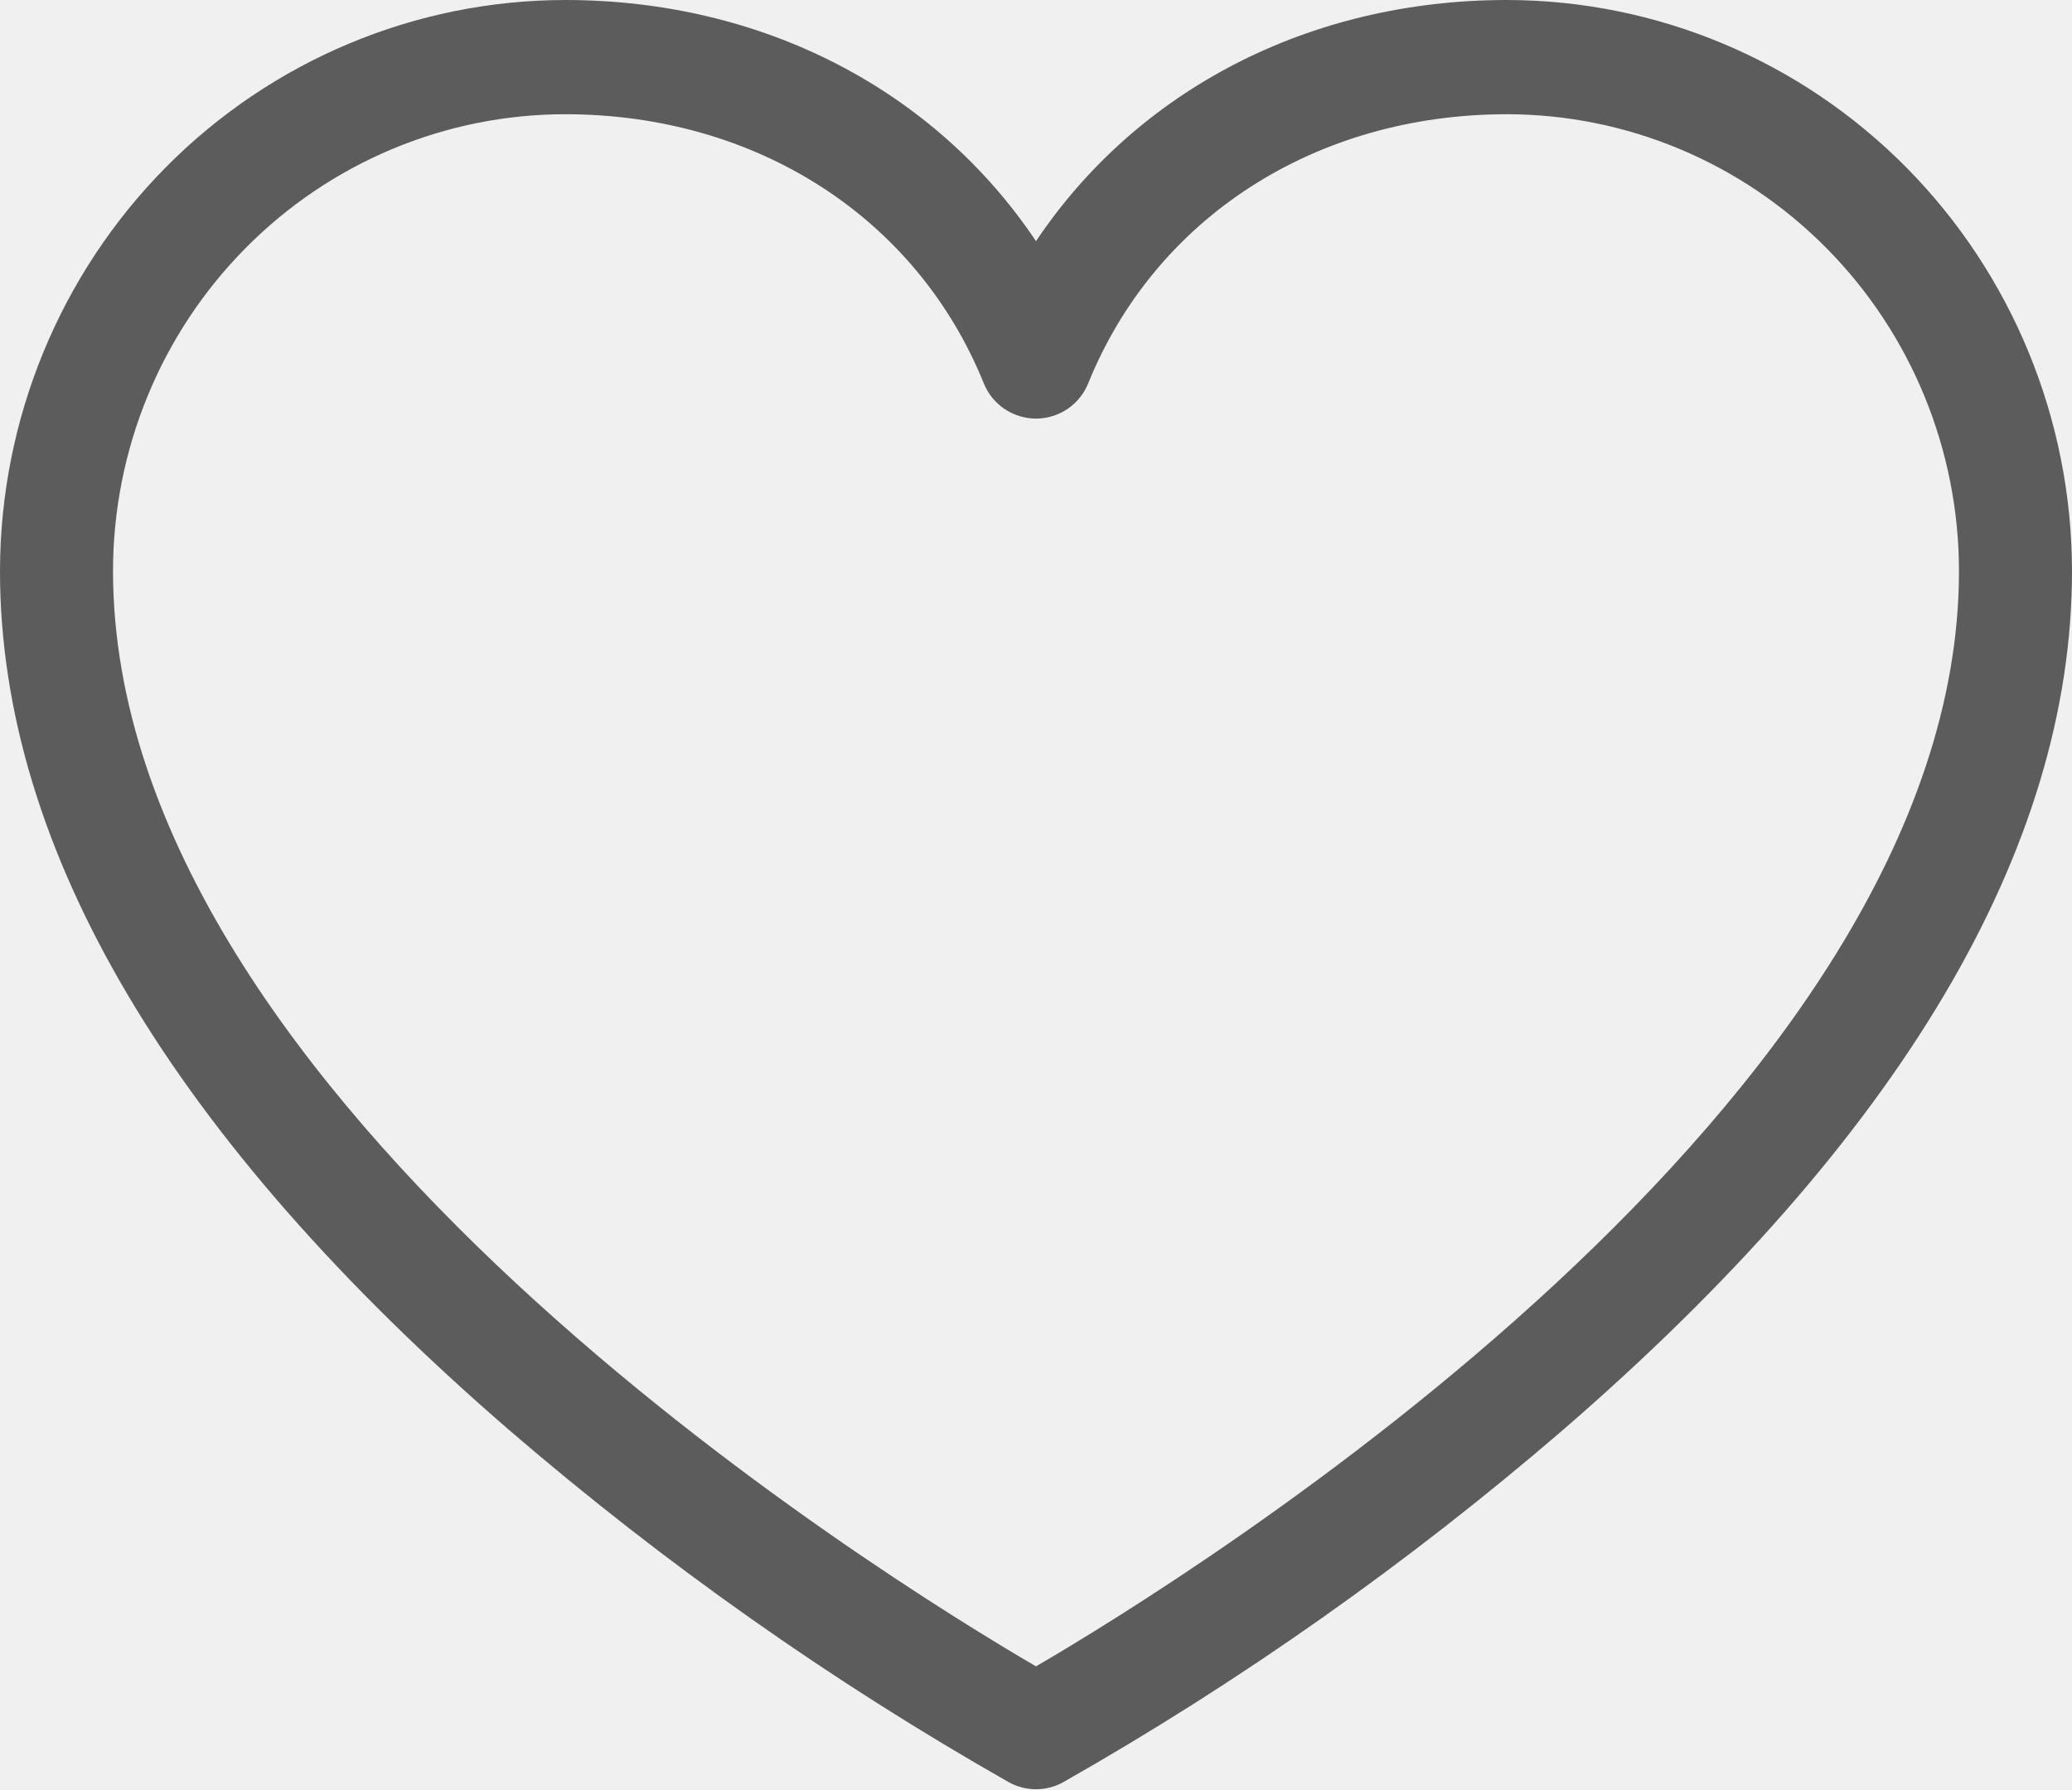
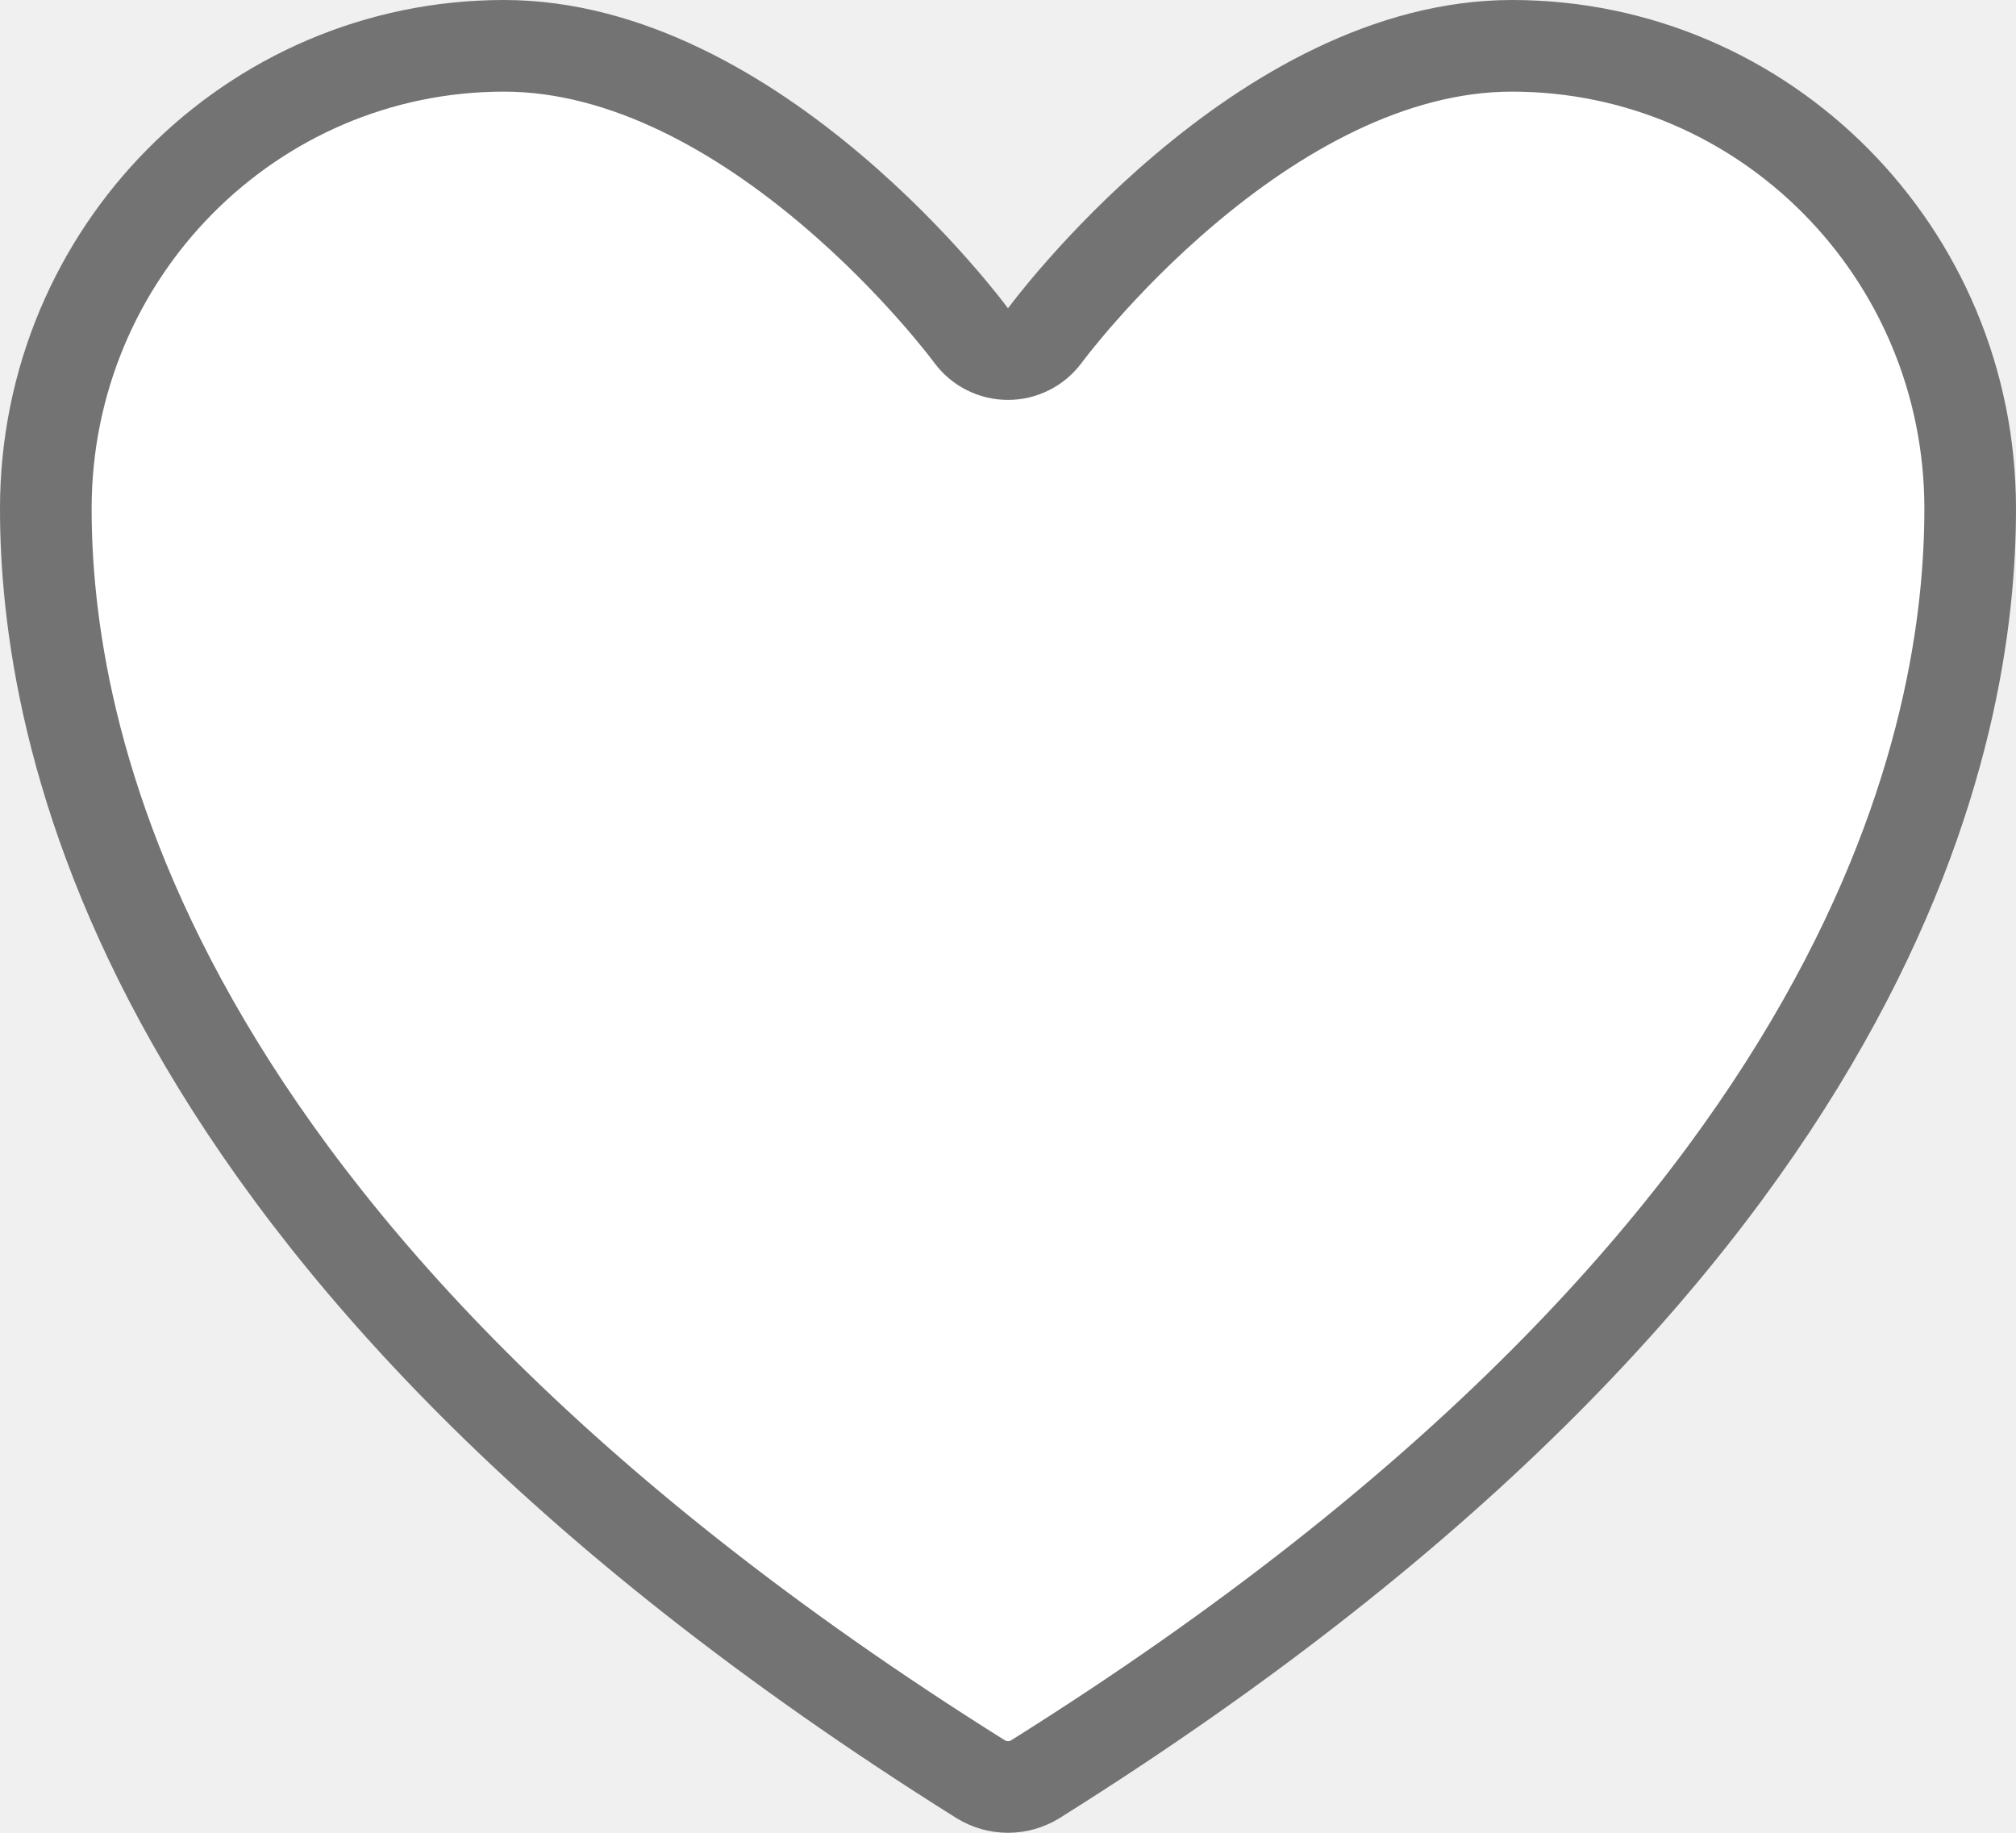
- <svg xmlns="http://www.w3.org/2000/svg" width="22" height="19" viewBox="0 0 22 19" fill="none">
-   <path d="M16 0C13.9 0 12.074 0.957 11 2.561C9.926 0.957 8.1 0 6 0C4.409 0.002 2.884 0.641 1.759 1.778C0.635 2.915 0.002 4.456 0 6.063C0 9.014 1.82 12.085 5.41 15.189C7.055 16.605 8.832 17.858 10.716 18.928C10.803 18.975 10.901 19 11 19C11.099 19 11.197 18.975 11.284 18.928C13.168 17.858 14.945 16.605 16.59 15.189C20.18 12.085 22 9.014 22 6.063C21.998 4.456 21.365 2.915 20.241 1.778C19.116 0.641 17.591 0.002 16 0ZM11 17.695C9.359 16.738 1.2 11.694 1.2 6.063C1.201 4.777 1.707 3.544 2.607 2.635C3.507 1.725 4.727 1.214 6 1.213C8.028 1.213 9.731 2.307 10.445 4.069C10.49 4.181 10.567 4.276 10.666 4.343C10.765 4.409 10.881 4.445 11 4.445C11.119 4.445 11.235 4.409 11.334 4.343C11.433 4.276 11.51 4.181 11.555 4.069C12.269 2.307 13.972 1.213 16 1.213C17.273 1.214 18.493 1.725 19.393 2.635C20.293 3.544 20.799 4.777 20.8 6.063C20.8 11.694 12.641 16.738 11 17.695Z" fill="#5C5C5C" />
+ <svg xmlns="http://www.w3.org/2000/svg" width="22" height="20" viewBox="0 0 22 20" fill="none">
+   <path d="M11 3.864C11.159 3.864 11.309 3.788 11.403 3.66L11.403 3.66L11.404 3.659L11.408 3.654L11.426 3.63C11.443 3.608 11.469 3.574 11.503 3.531C11.572 3.445 11.674 3.32 11.807 3.17C12.074 2.867 12.459 2.465 12.934 2.064C13.898 1.249 15.159 0.5 16.5 0.5C19.257 0.5 21.5 2.757 21.5 5.551C21.5 6.718 21.275 8.718 19.899 11.15C18.523 13.585 15.978 16.482 11.299 19.415C11.208 19.471 11.105 19.5 11 19.5C10.895 19.5 10.792 19.471 10.701 19.415C6.022 16.482 3.478 13.585 2.101 11.15C0.725 8.718 0.5 6.718 0.5 5.551C0.5 2.757 2.743 0.5 5.5 0.5C6.841 0.5 8.102 1.249 9.066 2.064C9.541 2.465 9.926 2.867 10.193 3.17C10.326 3.32 10.428 3.445 10.497 3.531C10.531 3.574 10.557 3.608 10.574 3.63L10.592 3.654L10.596 3.659L10.597 3.66C10.597 3.66 10.597 3.66 10.597 3.66L10.597 3.66C10.691 3.789 10.841 3.864 11 3.864Z" fill="white" stroke="#737373" stroke-linecap="round" stroke-linejoin="round" />
</svg>
